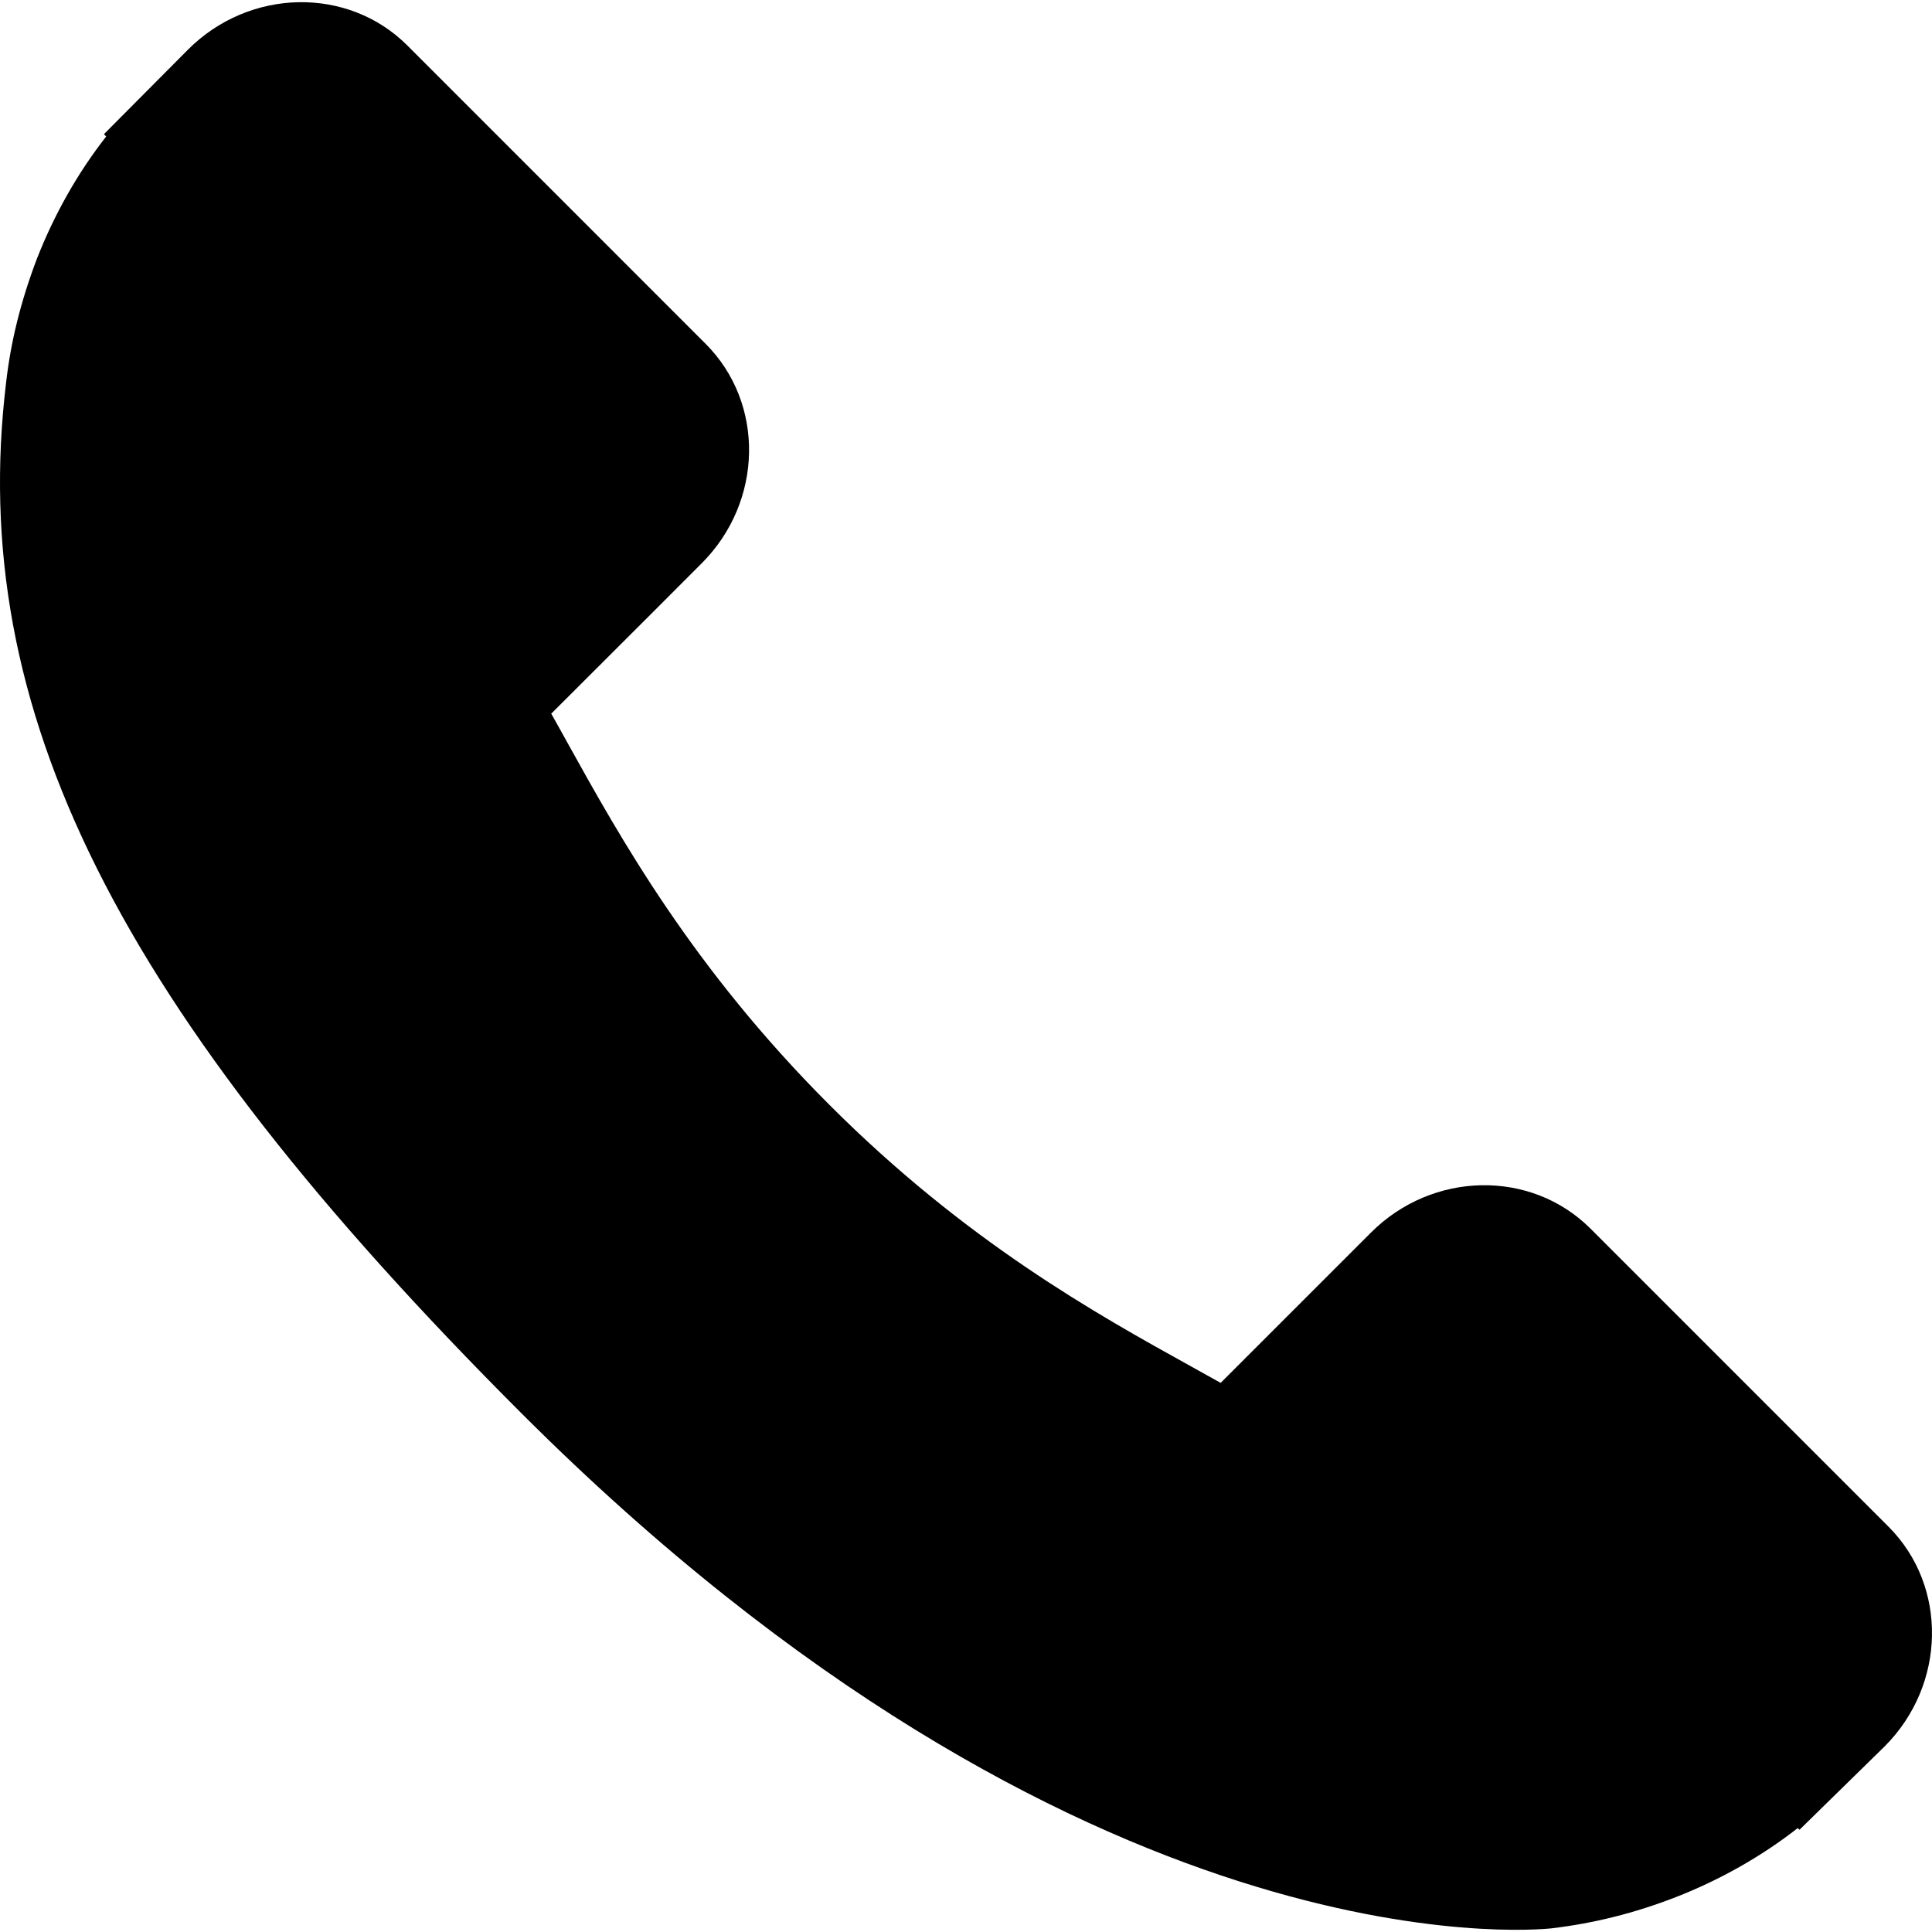
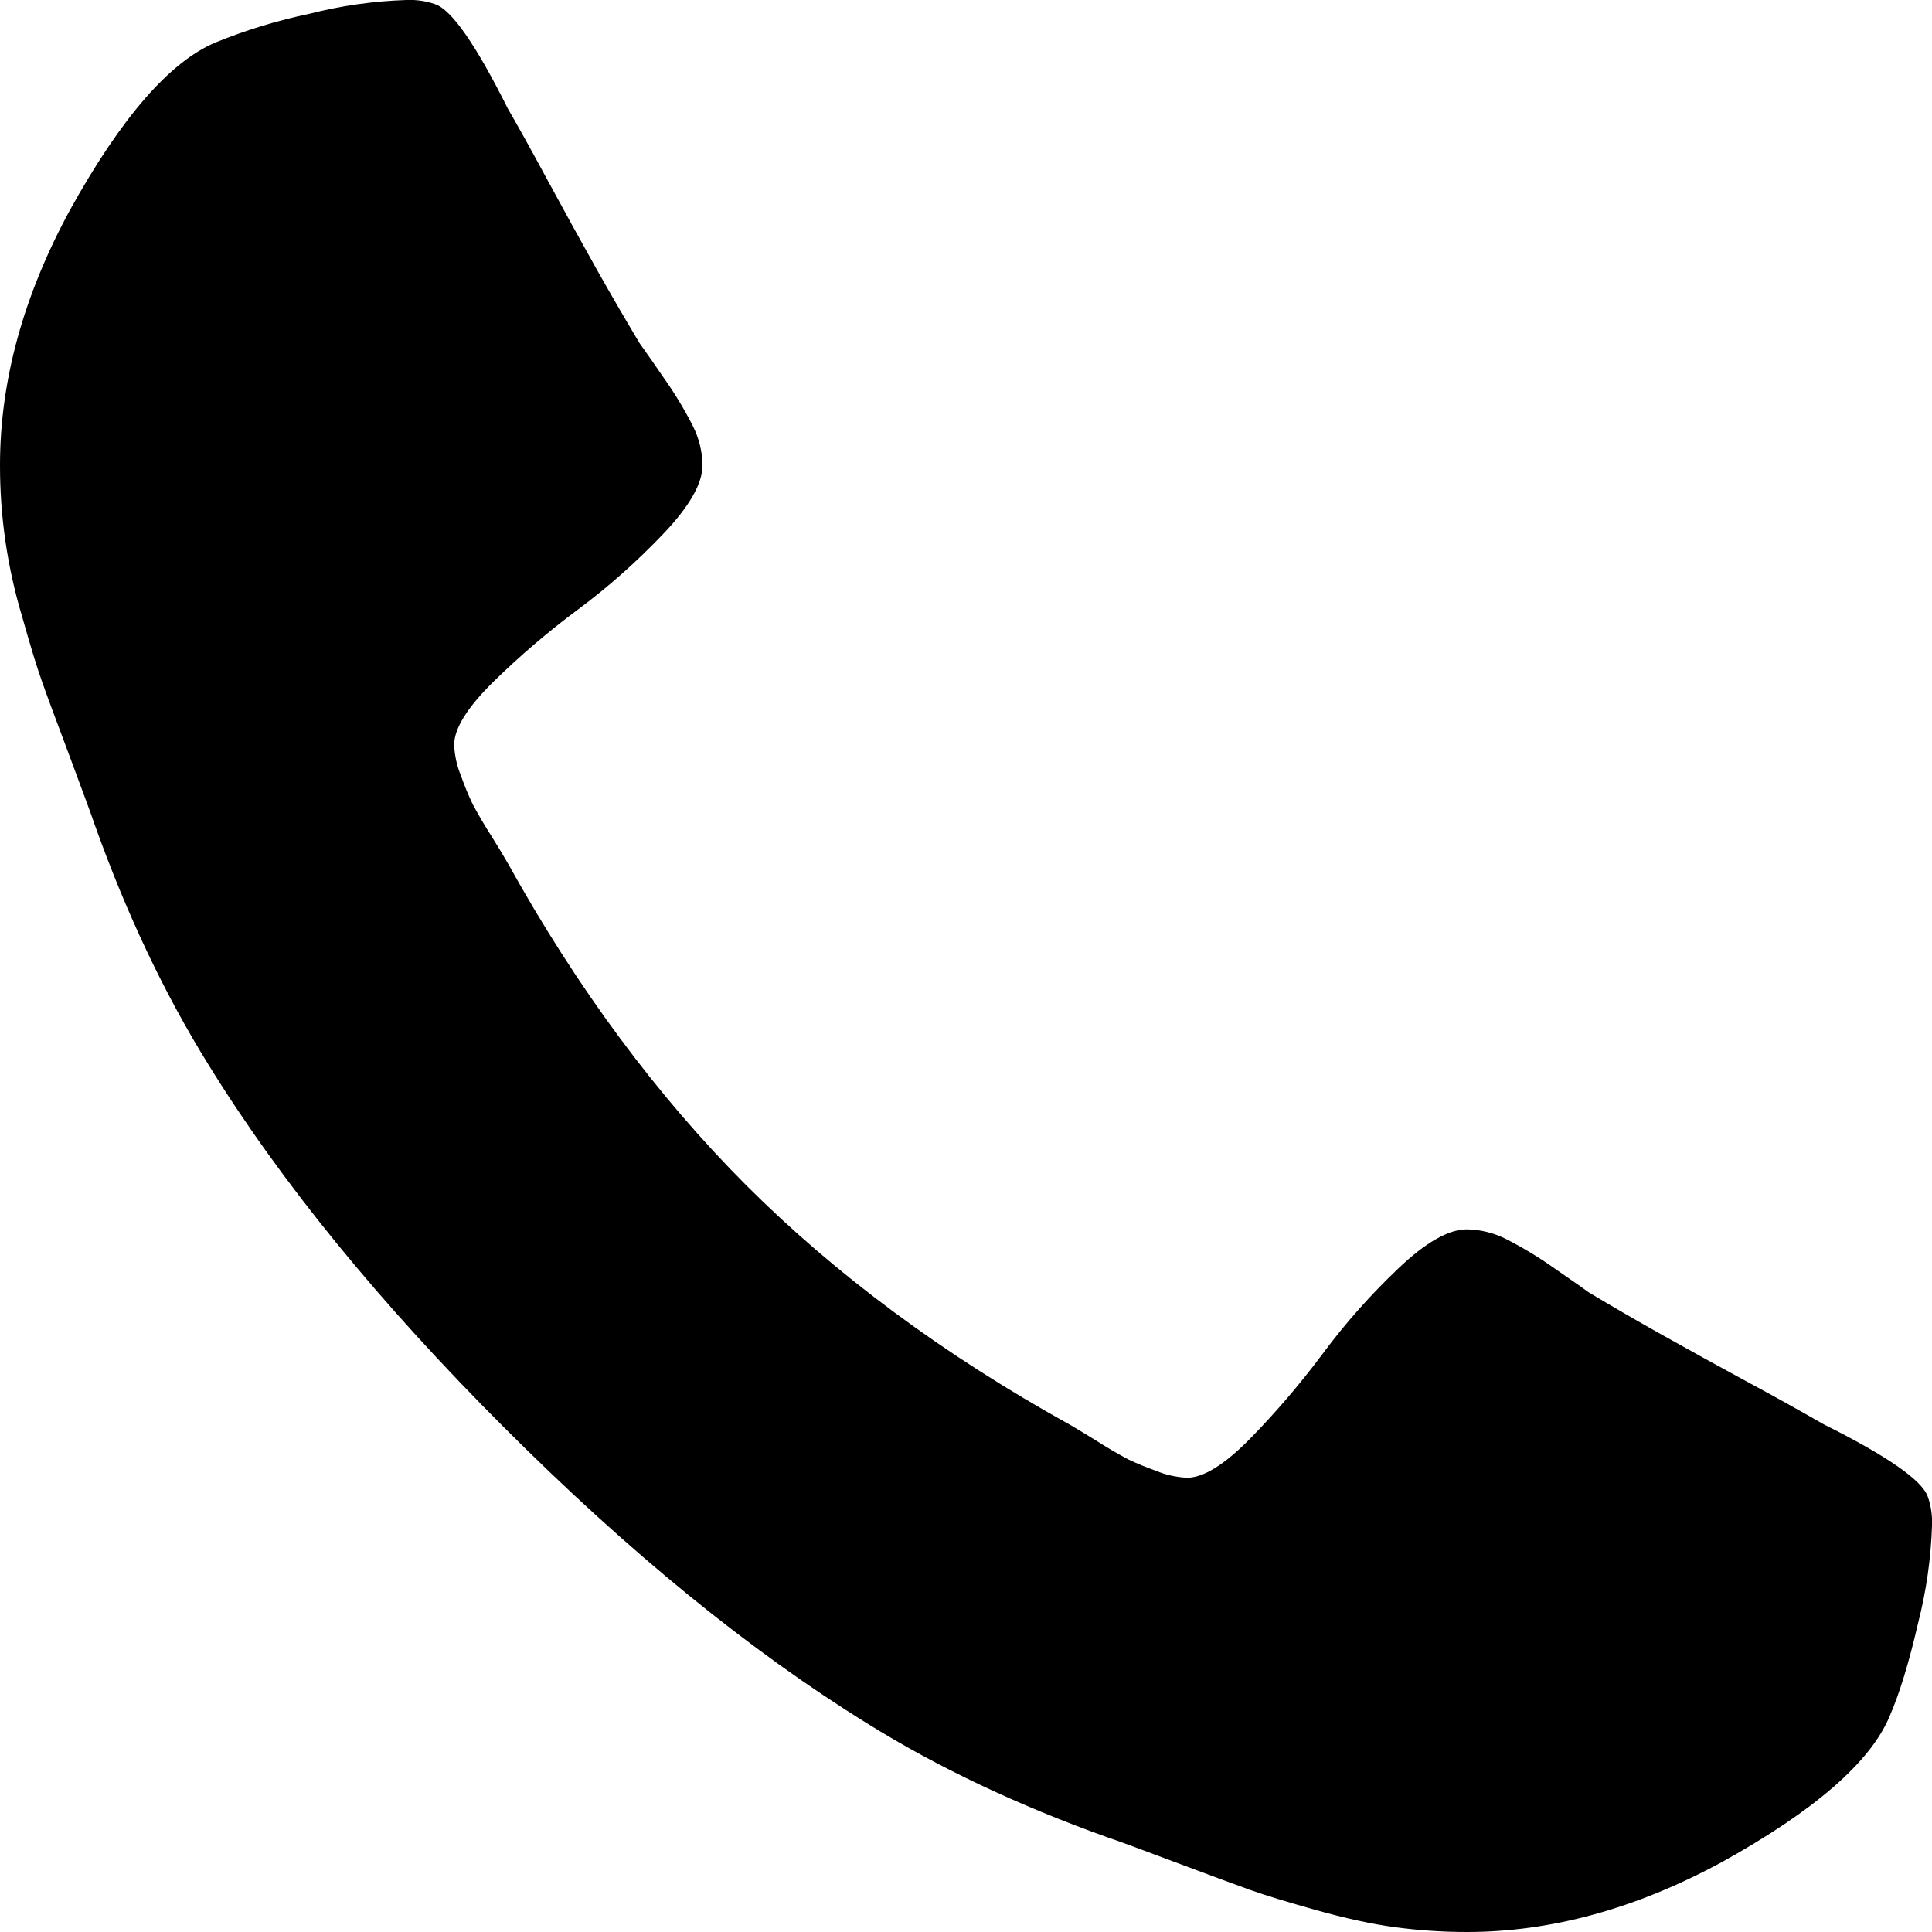
- <svg xmlns="http://www.w3.org/2000/svg" width="348.077" height="348.077">
-   <path d="M340.273 275.083l-53.755-53.761c-10.707-10.664-28.438-10.34-39.518.744l-27.082 27.076a792.327 792.327 0 0 1-5.344-2.973c-17.102-9.476-40.509-22.464-65.14-47.113-24.704-24.701-37.704-48.144-47.209-65.257-1.003-1.813-1.964-3.561-2.913-5.221l18.176-18.149 8.936-8.947c11.097-11.1 11.403-28.826.721-39.521L73.39 8.194c-10.682-10.68-28.421-10.356-39.518.744l-15.15 15.237.414.411c-5.08 6.482-9.325 13.958-12.484 22.02C3.74 54.28 1.927 61.603 1.098 68.941-6 127.785 20.89 181.564 93.866 254.541c100.875 100.868 182.167 93.248 185.674 92.876 7.638-.913 14.958-2.738 22.397-5.627 7.992-3.122 15.463-7.361 21.941-12.43l.331.294 15.348-15.029c11.074-11.098 11.393-28.83.716-39.542z" />
+ <svg xmlns="http://www.w3.org/2000/svg" xmlns:xlink="http://www.w3.org/1999/xlink" width="16" height="16">
+   <use xlink:href="#a" />
+   <defs>
+     <path id="a" d="M15.966 12.397c-.045-.136-.333-.337-.864-.602a26.173 26.173 0 0 0-.613-.341 58.136 58.136 0 0 1-.722-.398 24.117 24.117 0 0 1-.608-.352c-.03-.023-.125-.089-.284-.199a3.199 3.199 0 0 0-.403-.244.744.744 0 0 0-.324-.08c-.152 0-.341.108-.568.324-.227.216-.436.45-.625.705-.19.254-.39.488-.602.704-.212.216-.387.324-.523.324a.77.77 0 0 1-.256-.057 2.621 2.621 0 0 1-.233-.096 4.25 4.25 0 0 1-.272-.16c-.13-.079-.201-.123-.216-.13-1.038-.576-1.928-1.235-2.671-1.977-.742-.743-1.402-1.633-1.977-2.67a6.588 6.588 0 0 0-.131-.217 4.1 4.1 0 0 1-.16-.272 2.46 2.46 0 0 1-.096-.233.769.769 0 0 1-.057-.256c0-.136.108-.31.324-.523a6.8 6.8 0 0 1 .705-.602 5.53 5.53 0 0 0 .704-.625c.216-.227.324-.416.324-.568a.742.742 0 0 0-.08-.324 3.16 3.16 0 0 0-.244-.403 14.96 14.96 0 0 0-.198-.284 26.83 26.83 0 0 1-.353-.608 57.422 57.422 0 0 1-.398-.722c-.143-.265-.257-.47-.34-.613-.265-.53-.466-.819-.603-.864A.636.636 0 0 0 3.364 0a3.73 3.73 0 0 0-.801.114 4.5 4.5 0 0 0-.779.238c-.379.16-.78.621-1.204 1.386C.193 2.45 0 3.155 0 3.852a4.327 4.327 0 0 0 .182 1.25c.068.242.123.422.165.54.041.117.119.327.233.63.113.303.181.489.204.557.265.743.58 1.405.943 1.989.598.97 1.415 1.971 2.449 3.005 1.034 1.034 2.036 1.85 3.006 2.45.583.363 1.246.677 1.989.943.068.022.253.09.556.204.303.114.514.191.63.233.118.042.298.097.54.165.243.068.461.116.654.142.193.026.392.04.597.04.697 0 1.401-.193 2.114-.58.764-.424 1.226-.825 1.386-1.204.083-.19.162-.449.238-.779a3.74 3.74 0 0 0 .114-.8.635.635 0 0 0-.034-.24z" />
+   </defs>
</svg>
